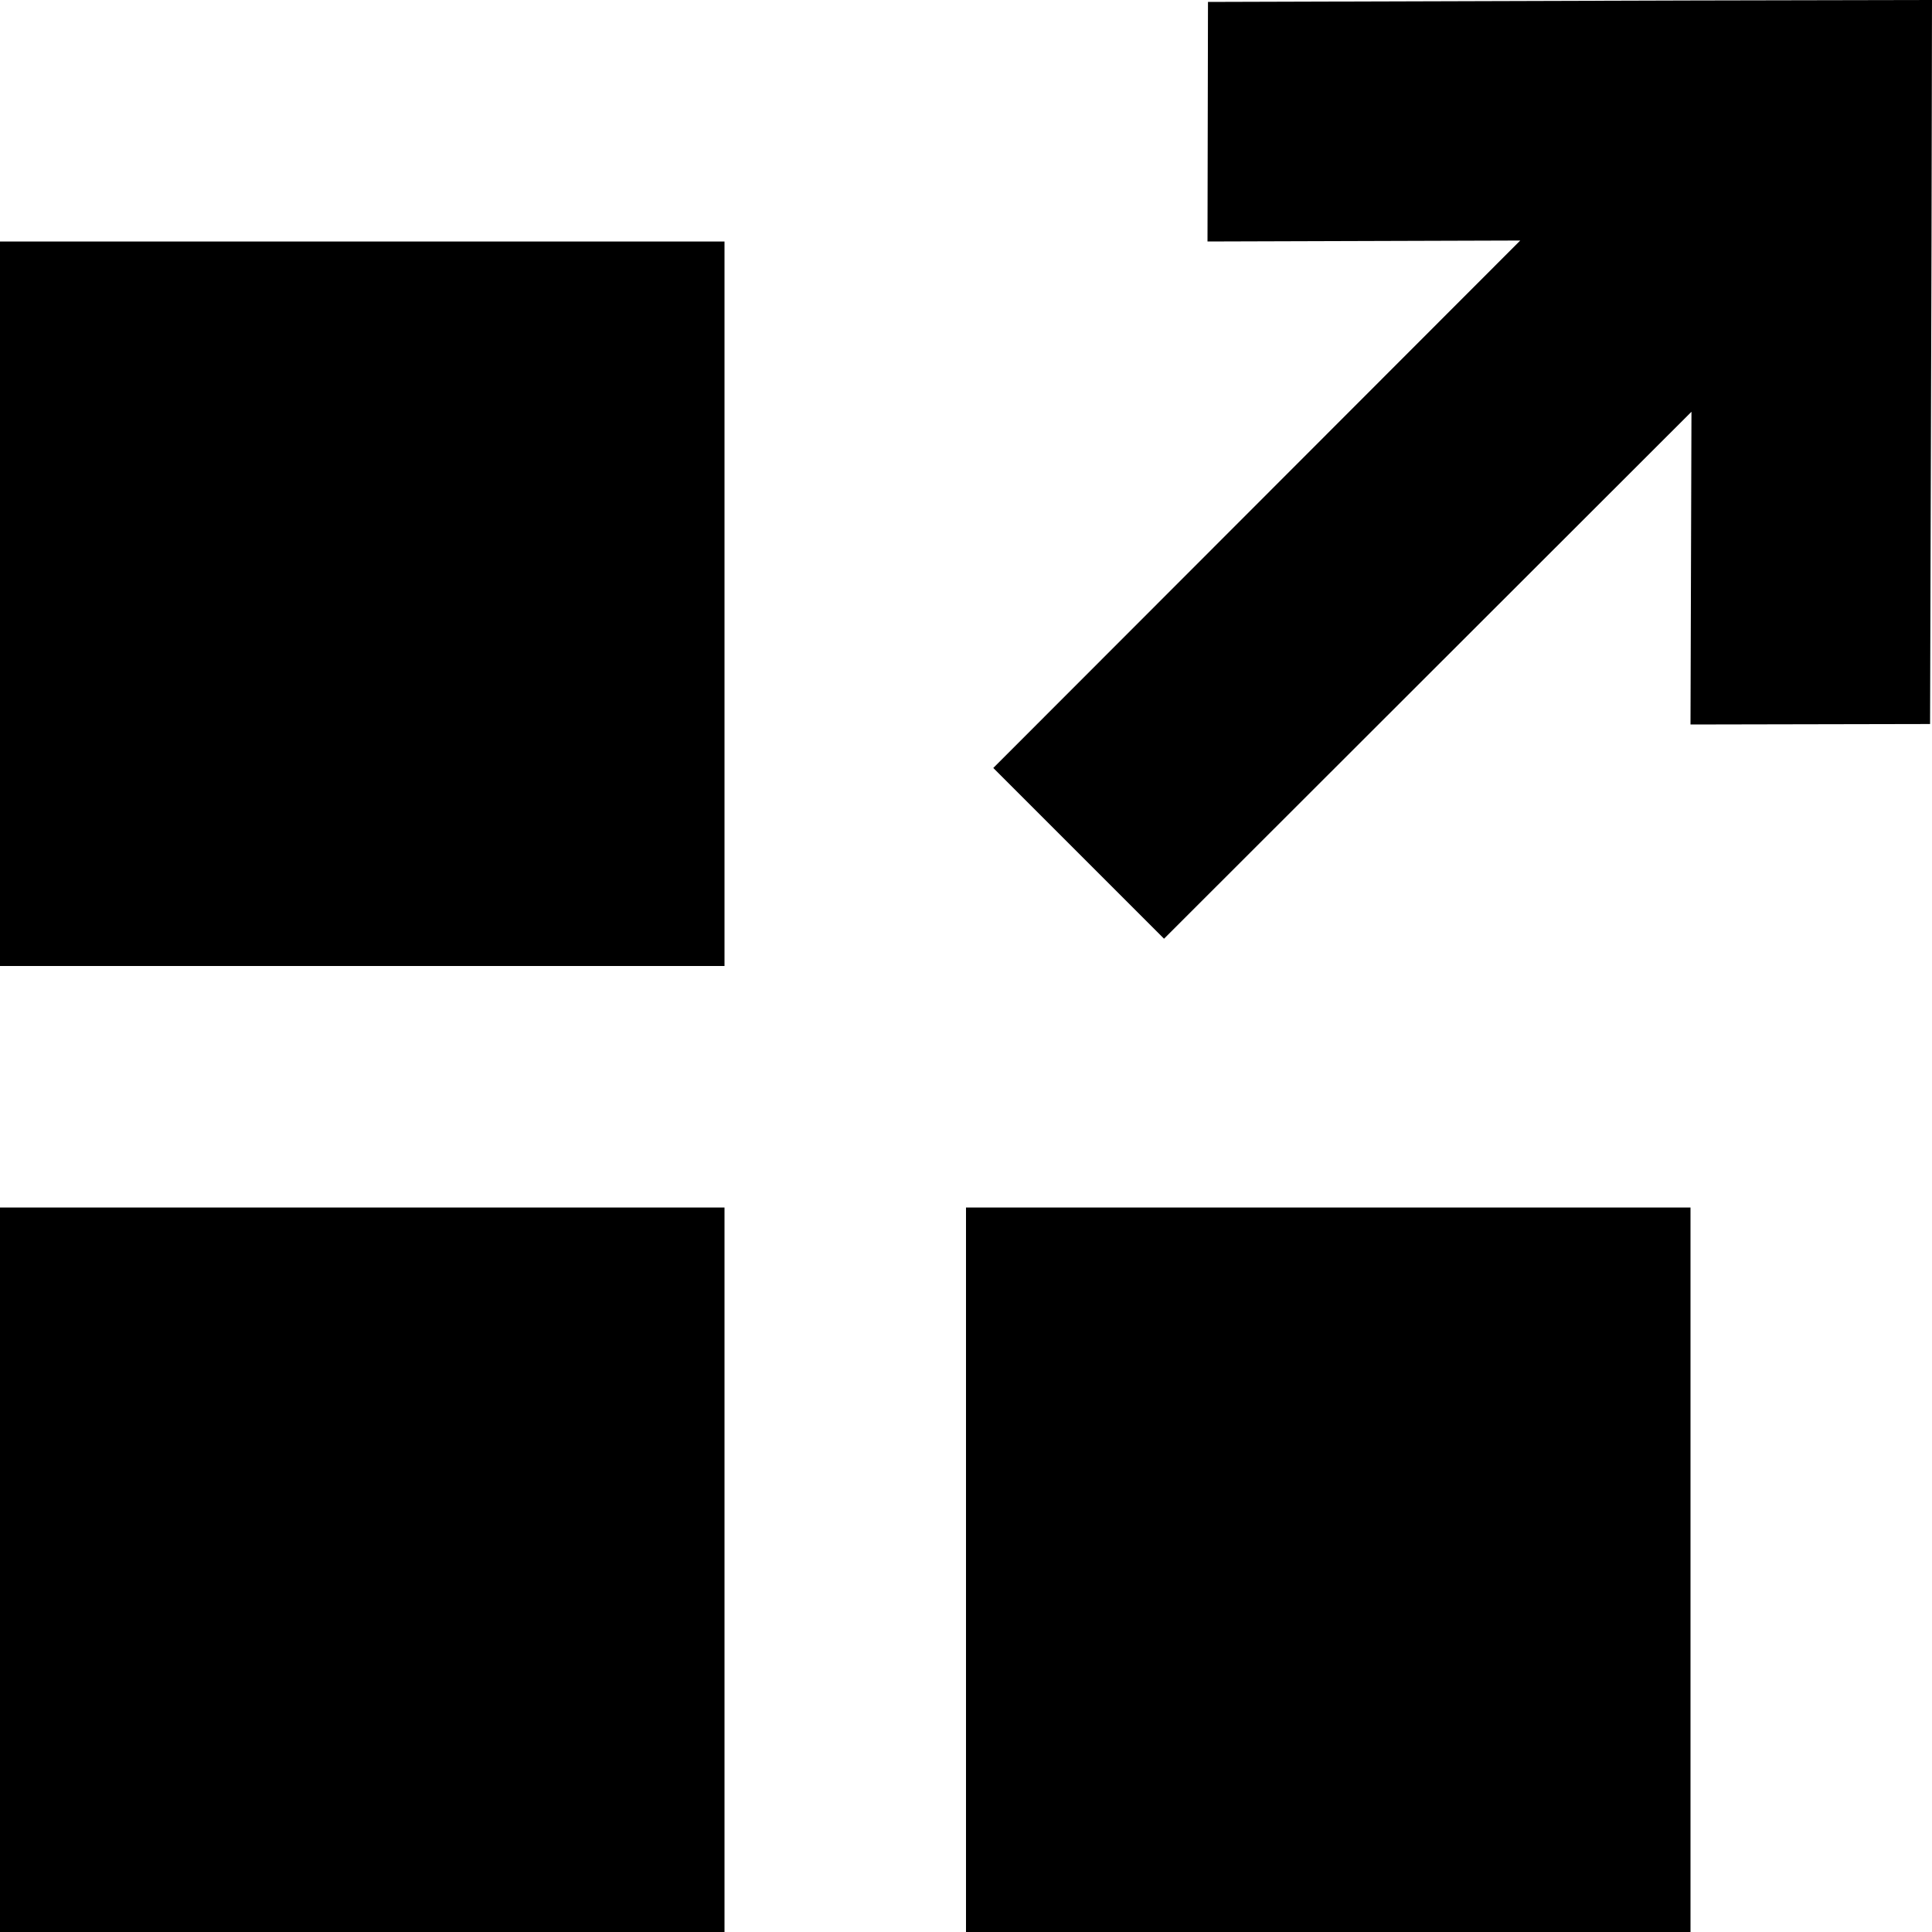
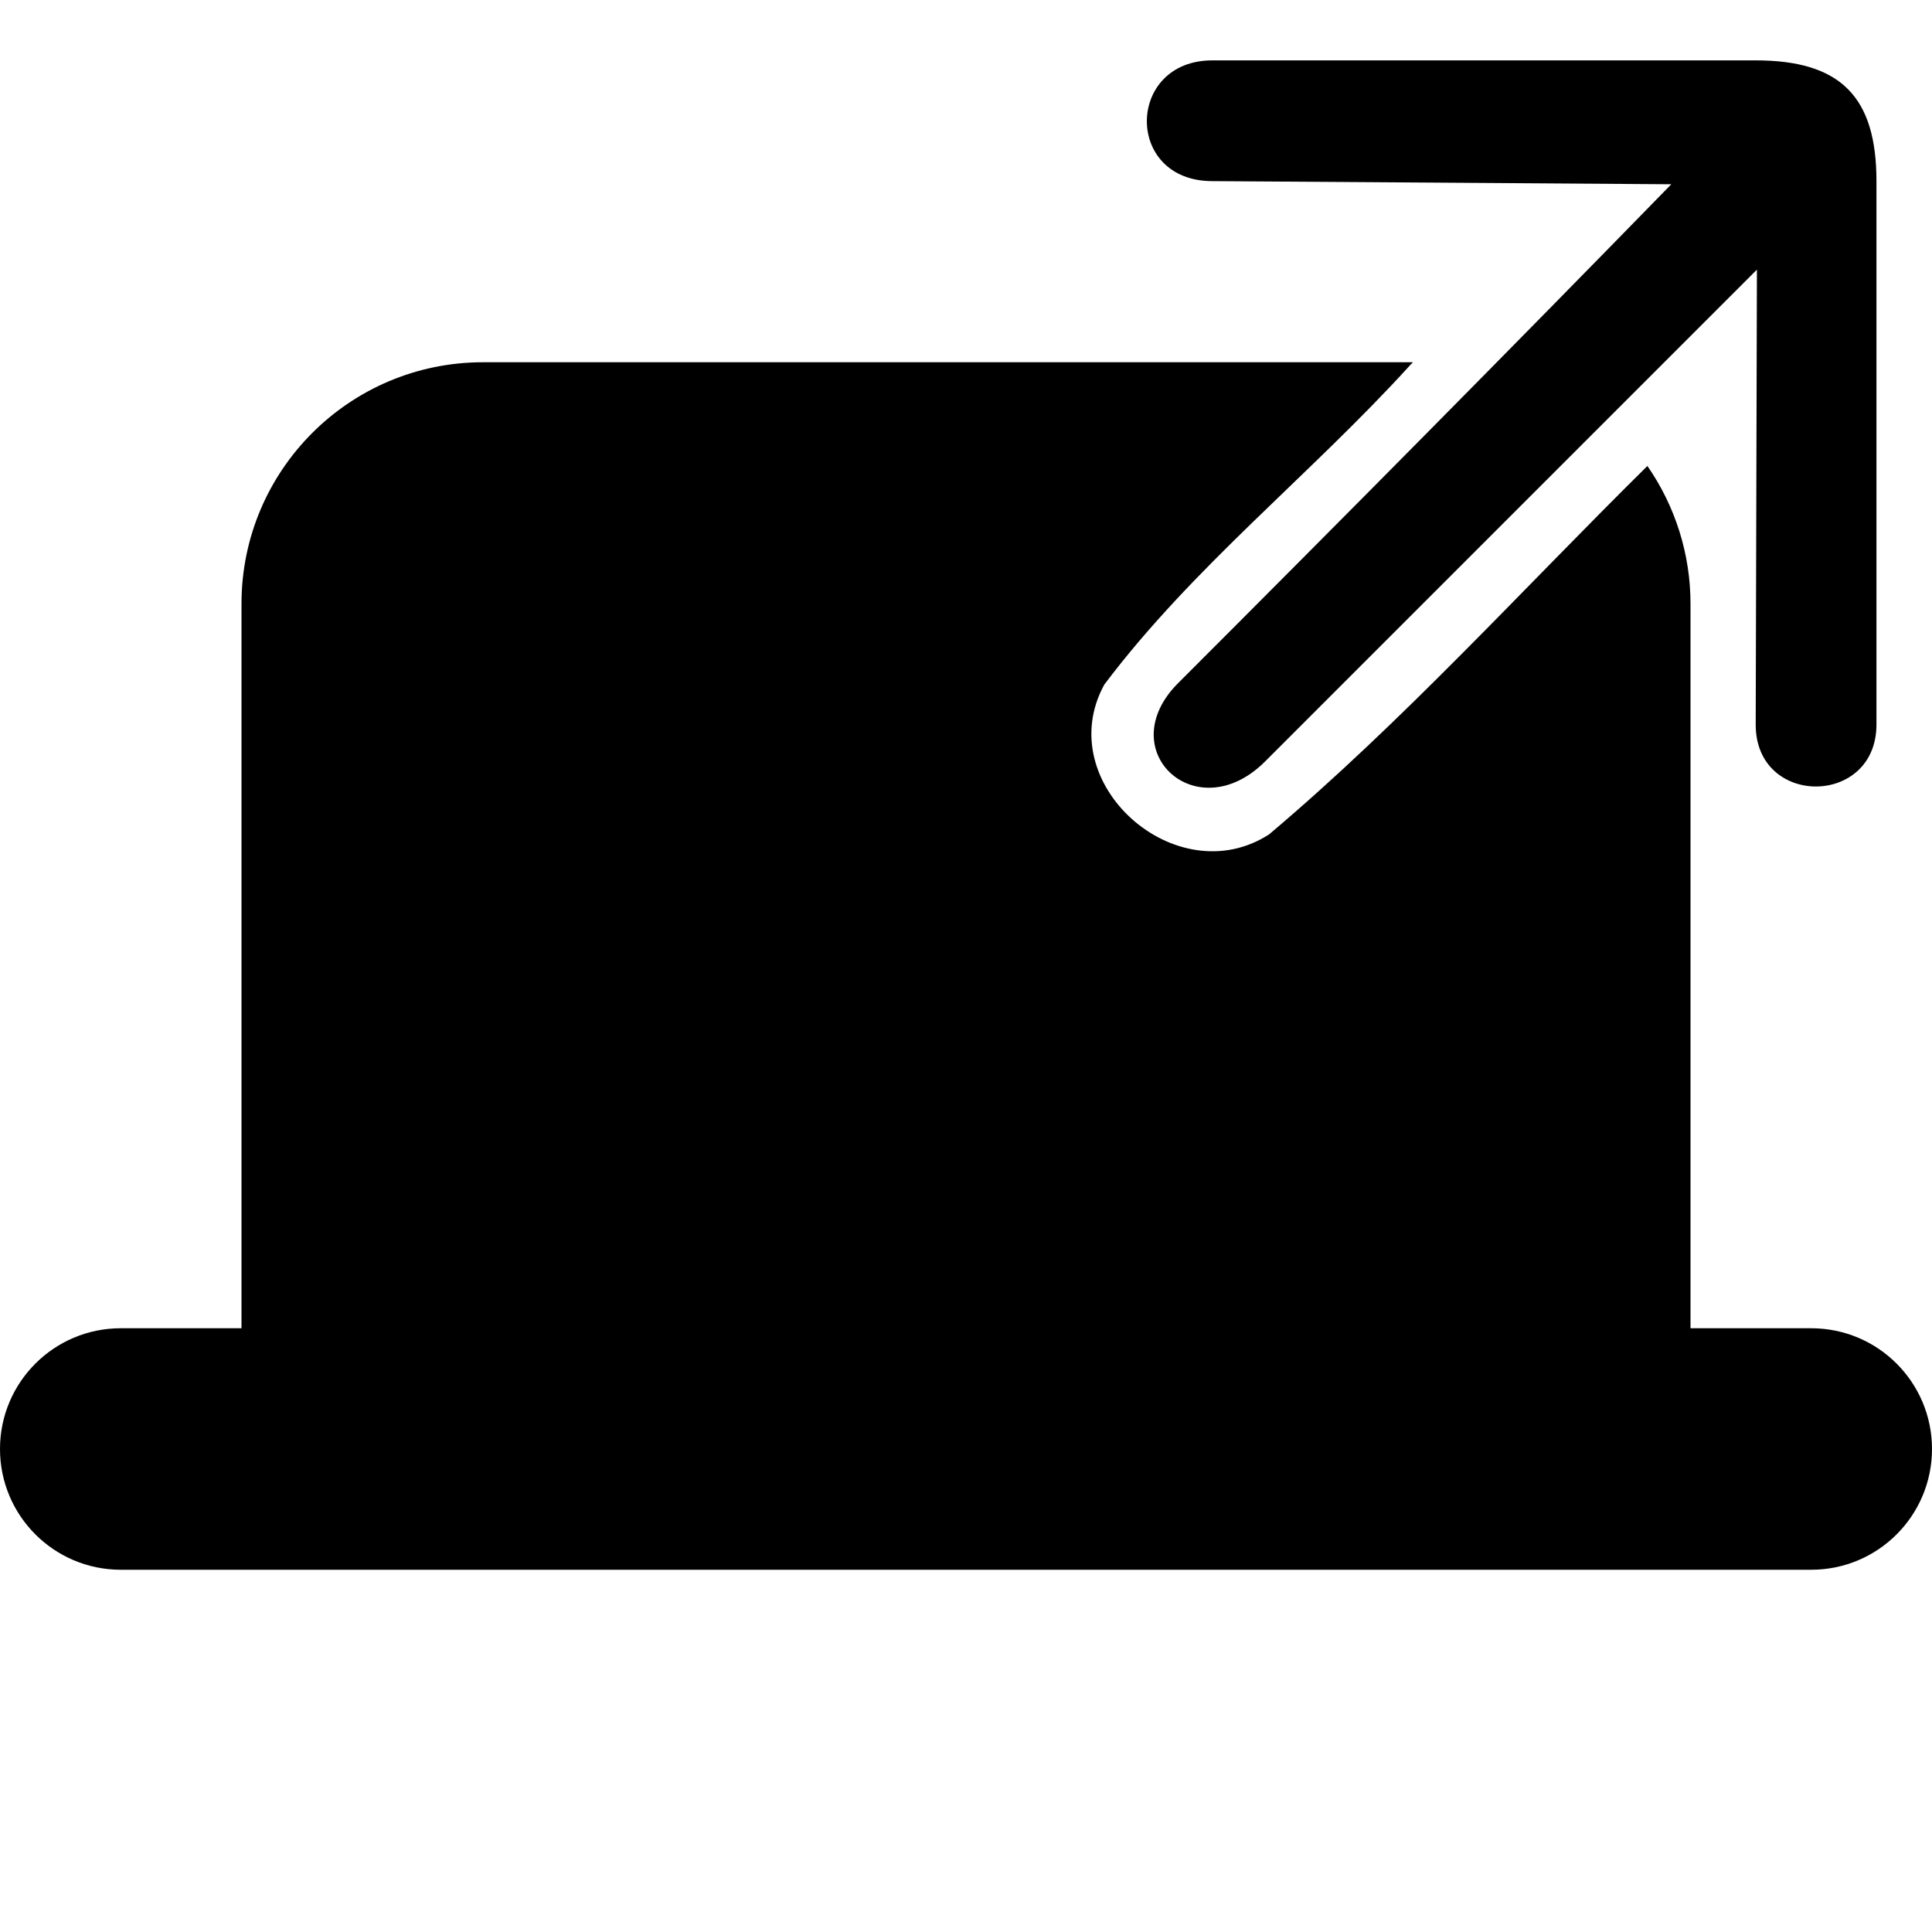
- <svg xmlns="http://www.w3.org/2000/svg" version="1.1" viewBox="0 0 48 48" height="48" width="48">
-   <g transform="translate(0,-351.5017)" id="layer1">
-     <path id="rect4495" transform="matrix(6,0,0,6,0,351.5017)" d="M 8,0 7.008,0.002 5.002,0.008 5,1 6.295,0.996 4.113,3.18 4.82,3.887 7.004,1.705 7,3 7.992,2.998 7.998,0.992 Z M 0,1 V 4 H 3 V 1 Z M 0,5 V 8 H 3 V 5 Z M 4,5 V 8 H 7 V 5 Z" style="fill:#000000;stroke-width:1;stroke-miterlimit:4;stroke-dasharray:none" />
+ <svg xmlns="http://www.w3.org/2000/svg" width="16" height="16" version="1.1" viewBox="0 0 16 16">
+   <g>
+     <path d="m4 3a2 2 0 0 0-2 2v6h-1a1 1 0 0 0 0 2h14a1 1 0 0 0 0-2h-1v-6a2 2 0 0 0-0.357-1.141c-1.038 1.025-2.023 2.114-3.133 3.051-0.768 0.496-1.81-0.425-1.365-1.24 0.729-0.97 1.707-1.738 2.525-2.637 0.005-0.009 0.025-0.024 0.031-0.033h-7.701z" />
+     <path d="m10.04 1.5 3.801 0.026c-1.351 1.385-2.7 2.747-4.084 4.131-0.557 0.557 0.152 1.217 0.72 0.649l4.073-4.073-0.01 3.767c-0.002 0.686 1 0.683 1 0v-4.5c0-0.699-0.297-1-1-1h-4.5c-0.715 0-0.731 1 0 1z" />
  </g>
</svg>
